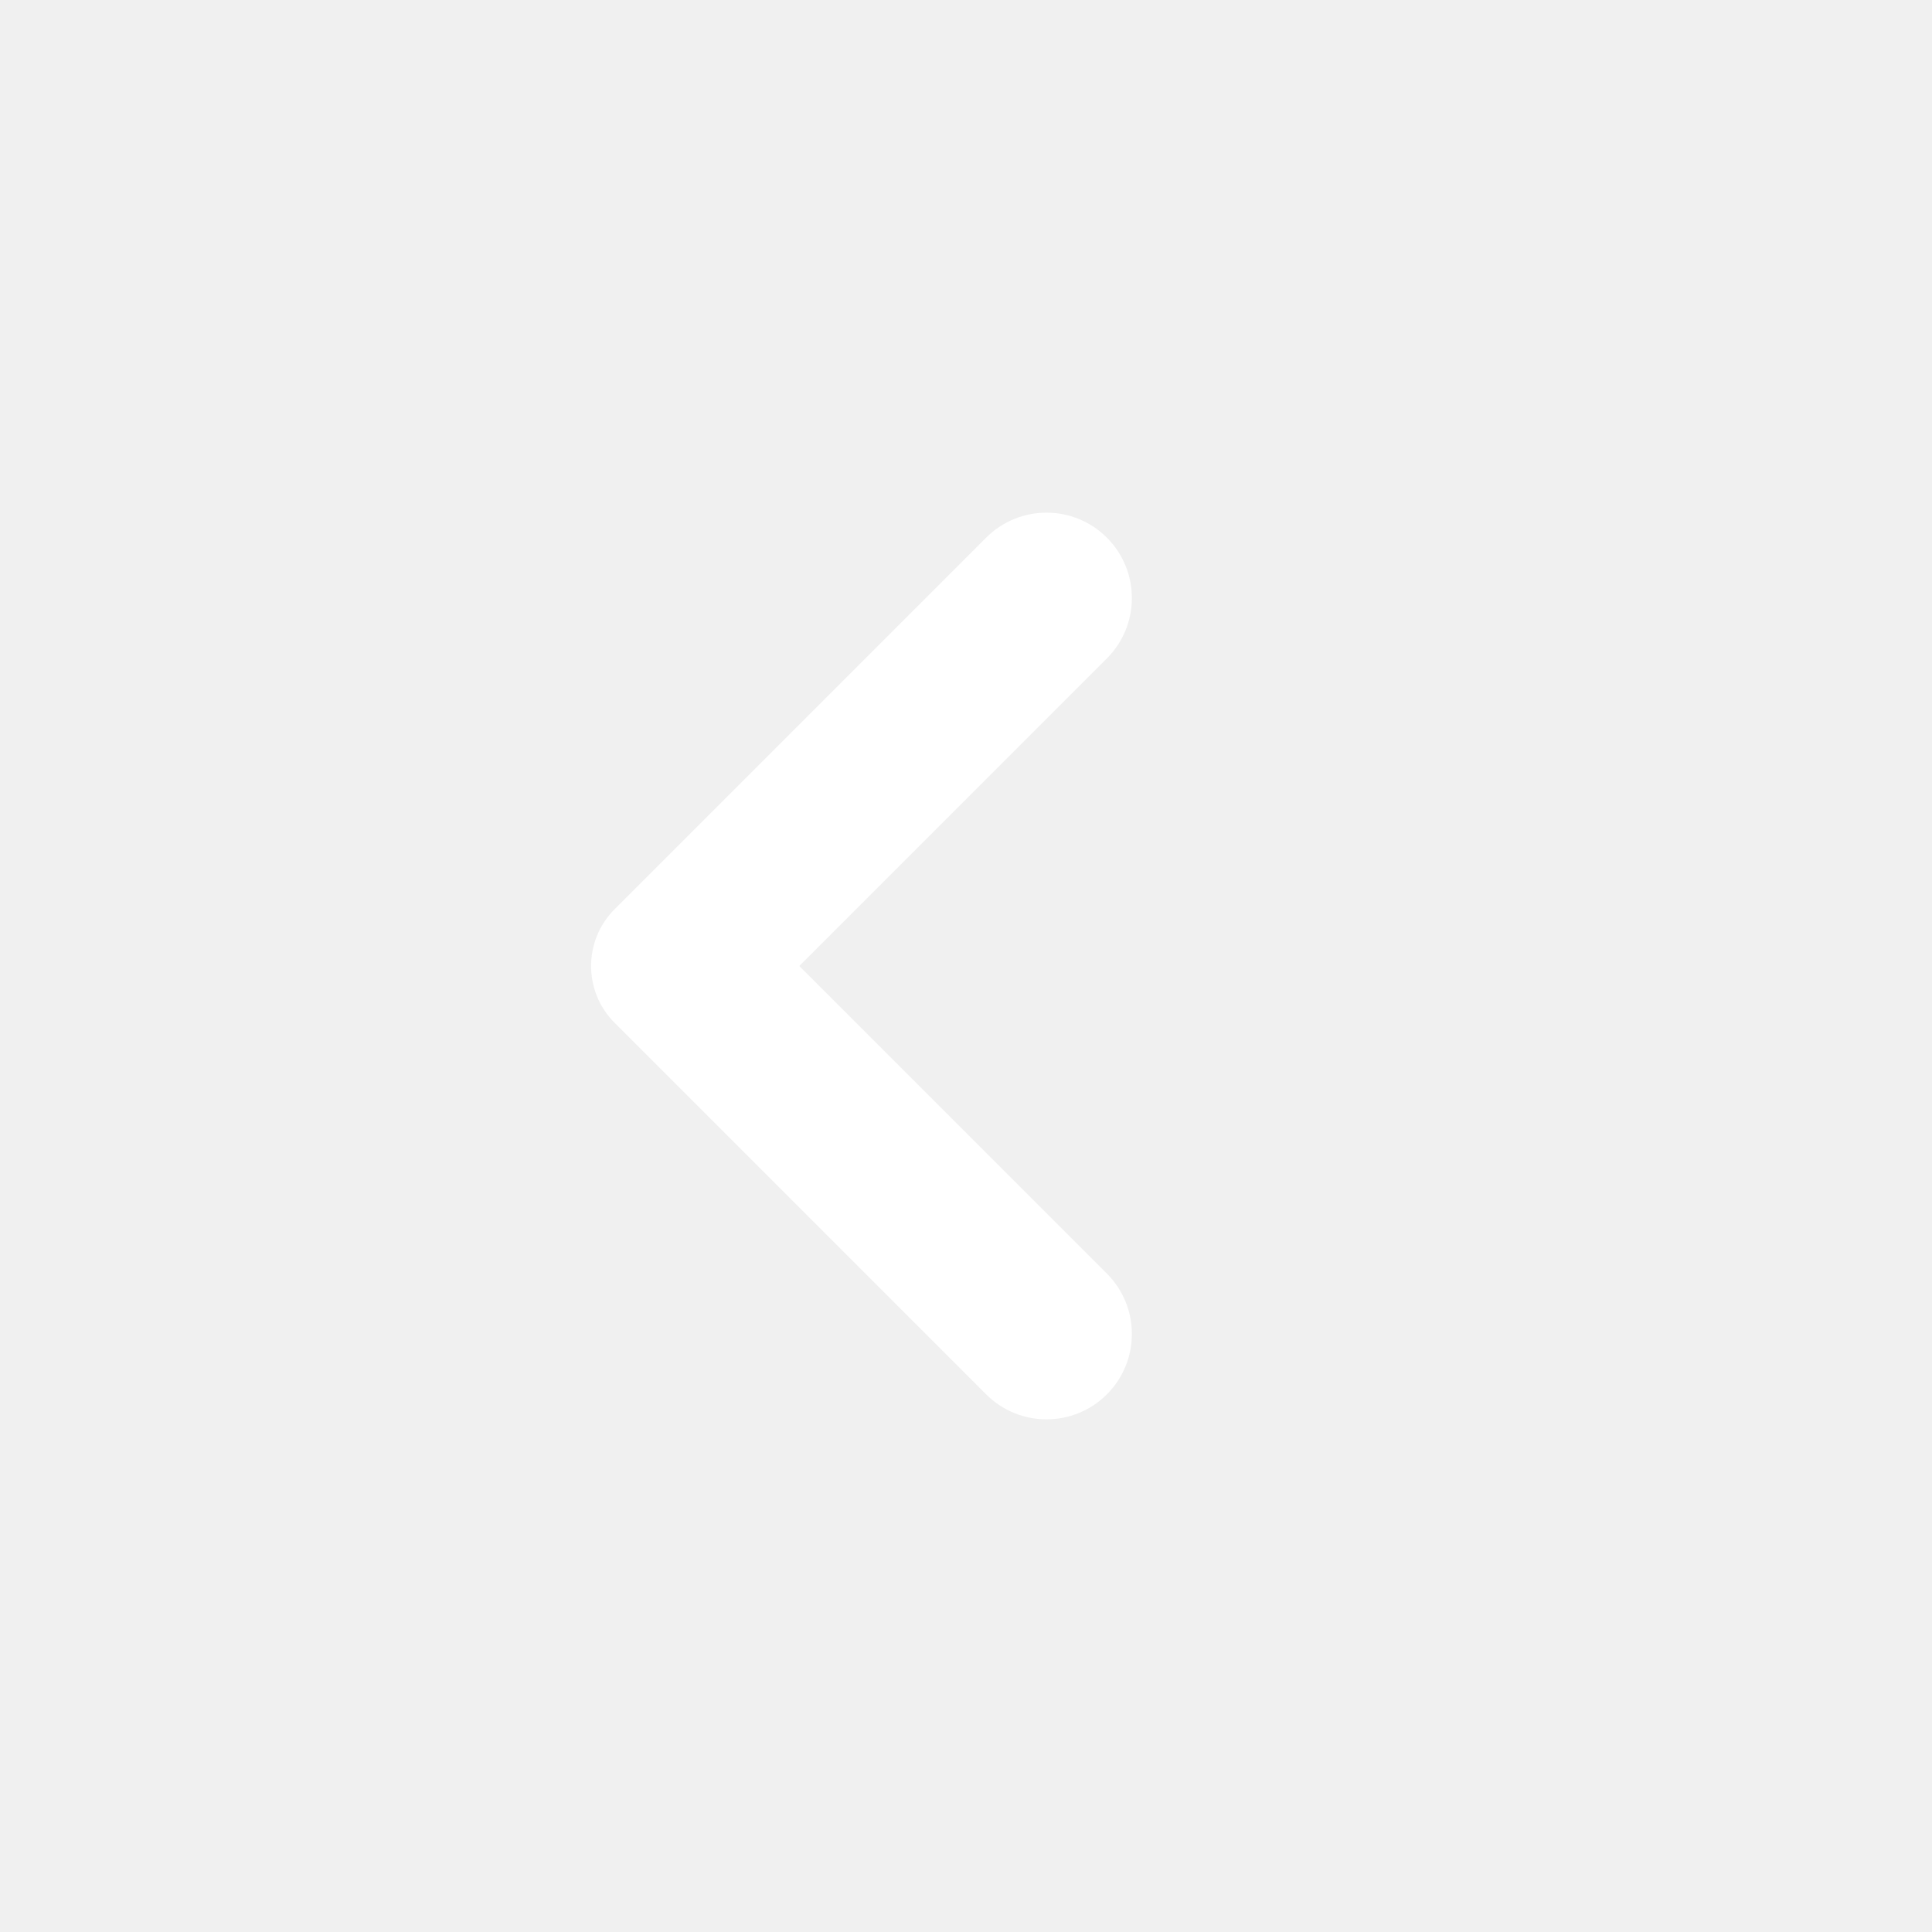
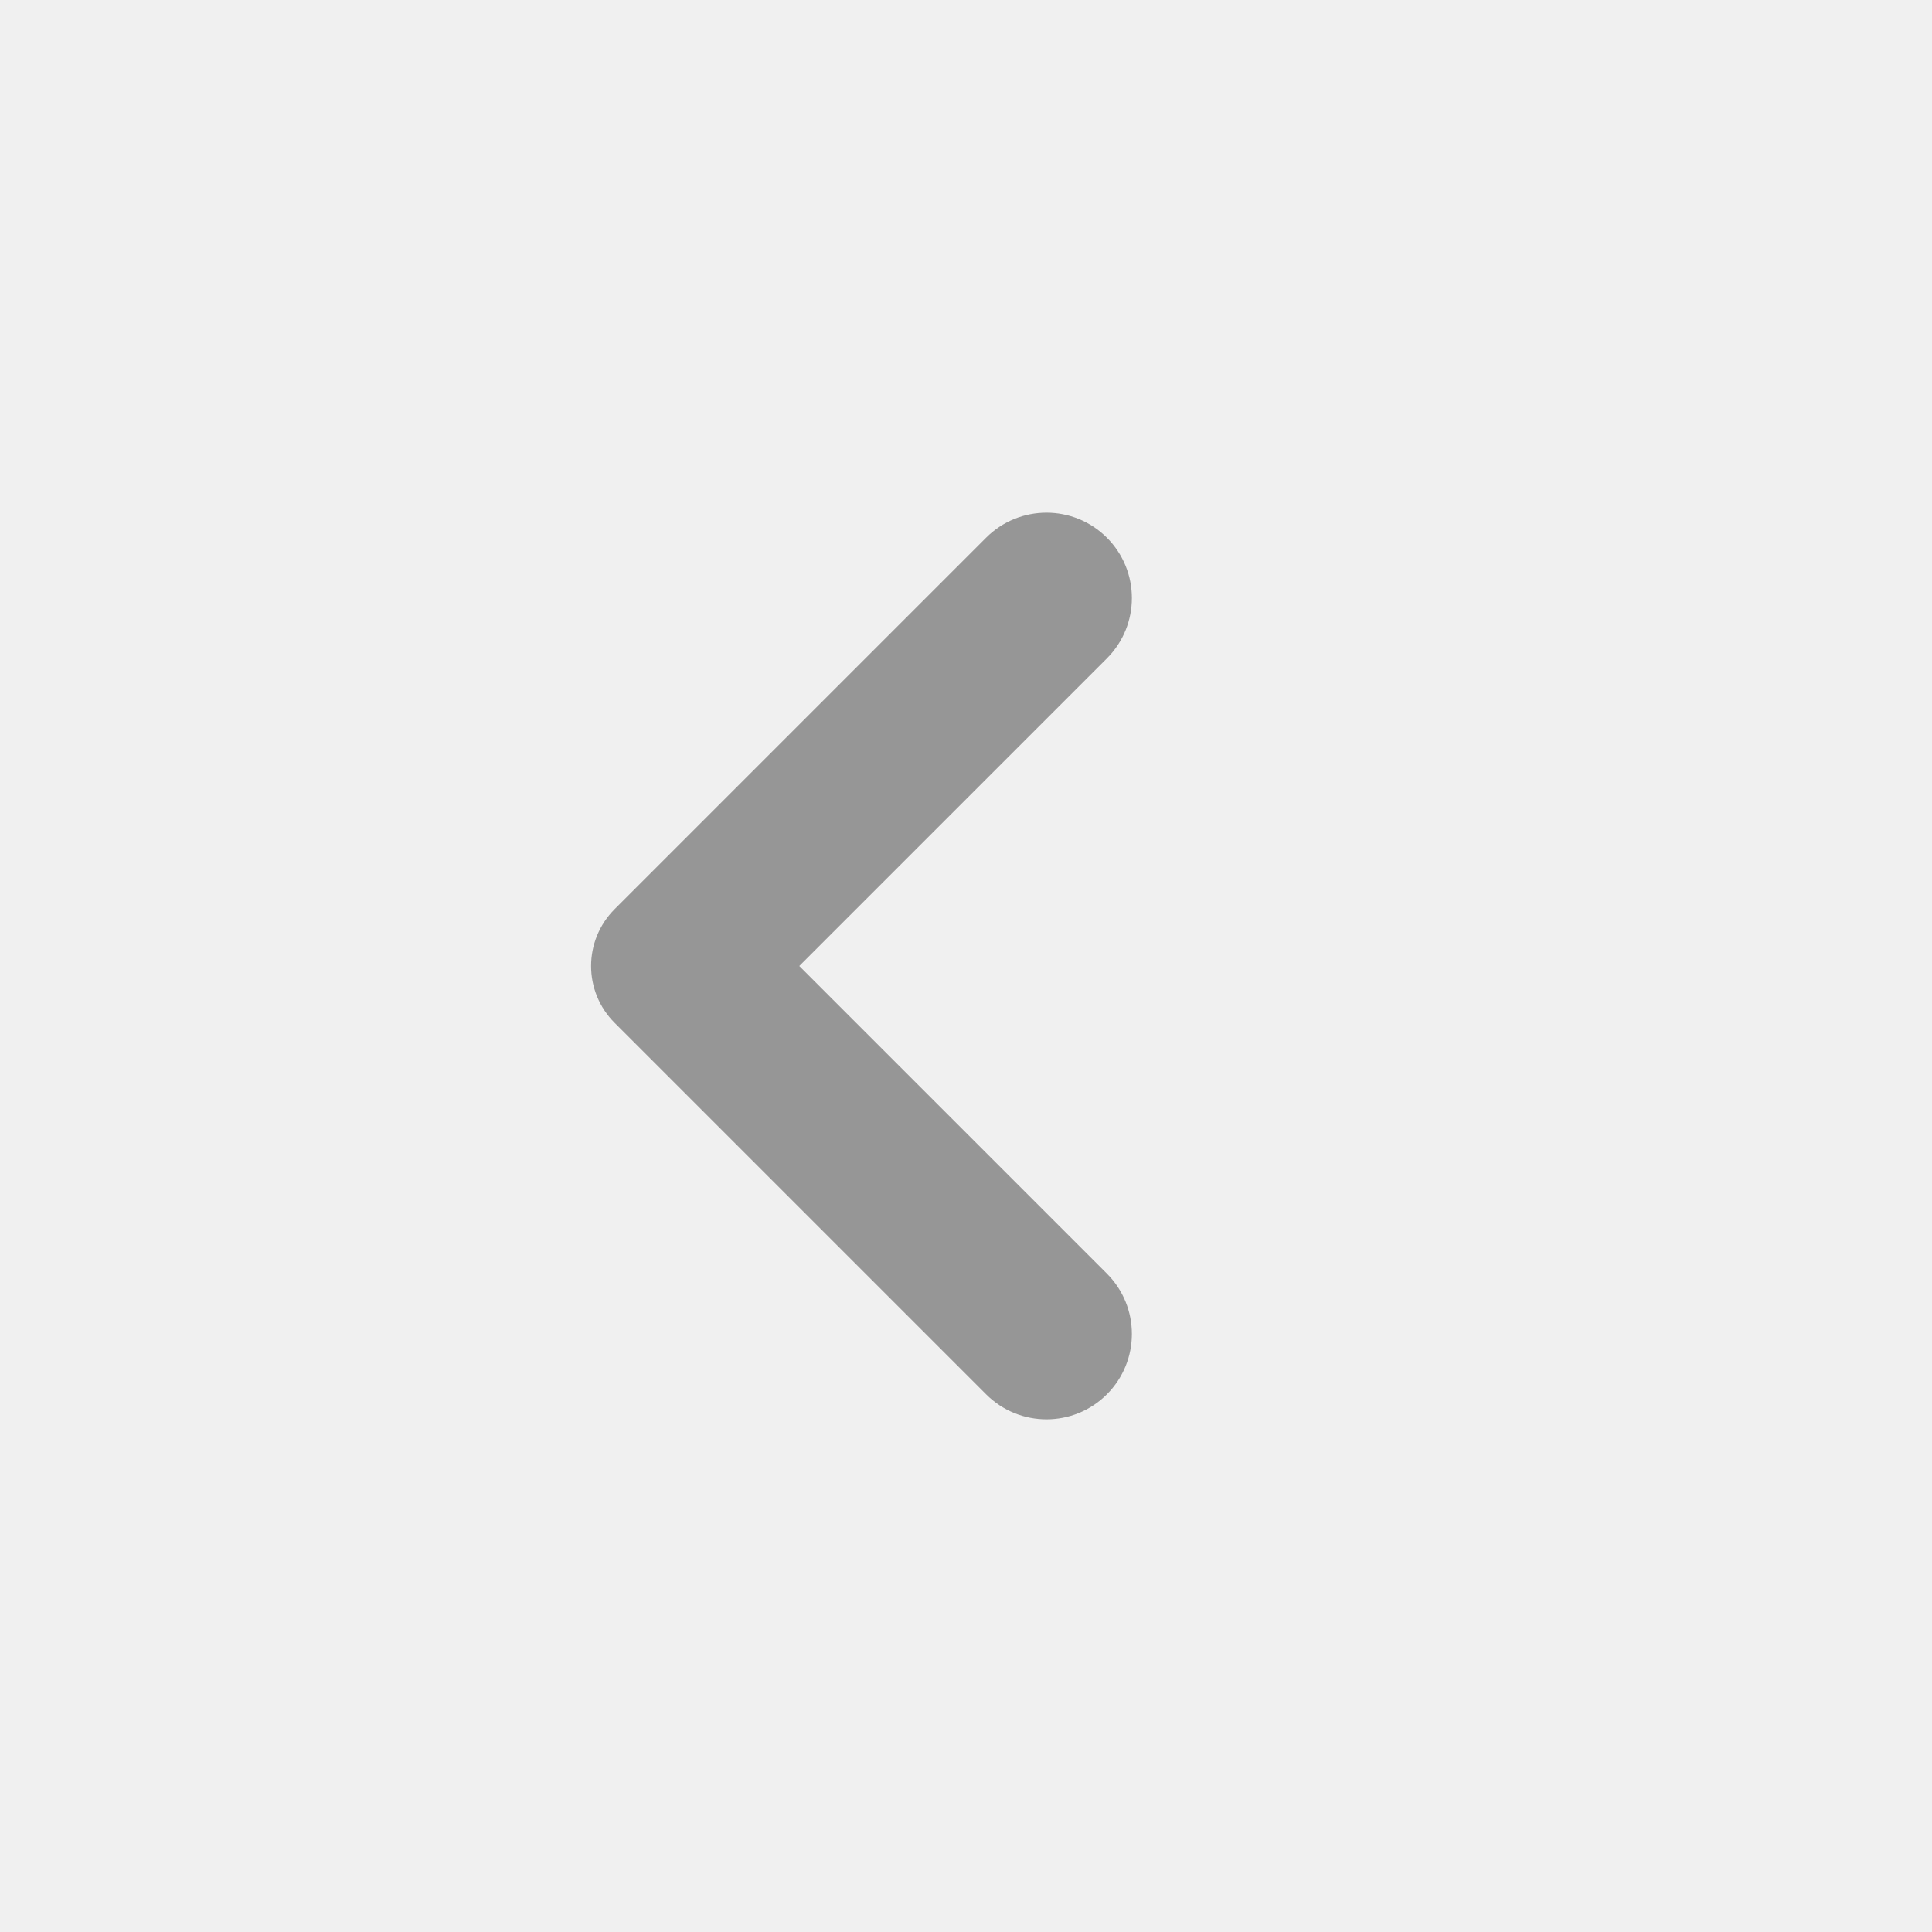
<svg xmlns="http://www.w3.org/2000/svg" viewBox="0 0 24 24">
-   <path d="M9.929,12l3.821-3.821c0.414-0.414,0.414-1.086,0-1.5l0,0c-0.414-0.414-1.086-0.414-1.5,0l-4.614,4.614 c-0.391,0.391-0.391,1.024,0,1.414l4.614,4.614c0.414,0.414,1.086,0.414,1.5,0h0c0.414-0.414,0.414-1.086,0-1.5L9.929,12z" fill="#ffffff" />
+   <path d="M9.929,12l3.821-3.821c0.414-0.414,0.414-1.086,0-1.5l0,0c-0.414-0.414-1.086-0.414-1.5,0l-4.614,4.614 c-0.391,0.391-0.391,1.024,0,1.414l4.614,4.614c0.414,0.414,1.086,0.414,1.5,0h0c0.414-0.414,0.414-1.086,0-1.5L9.929,12z" fill="#969696" />
</svg>
